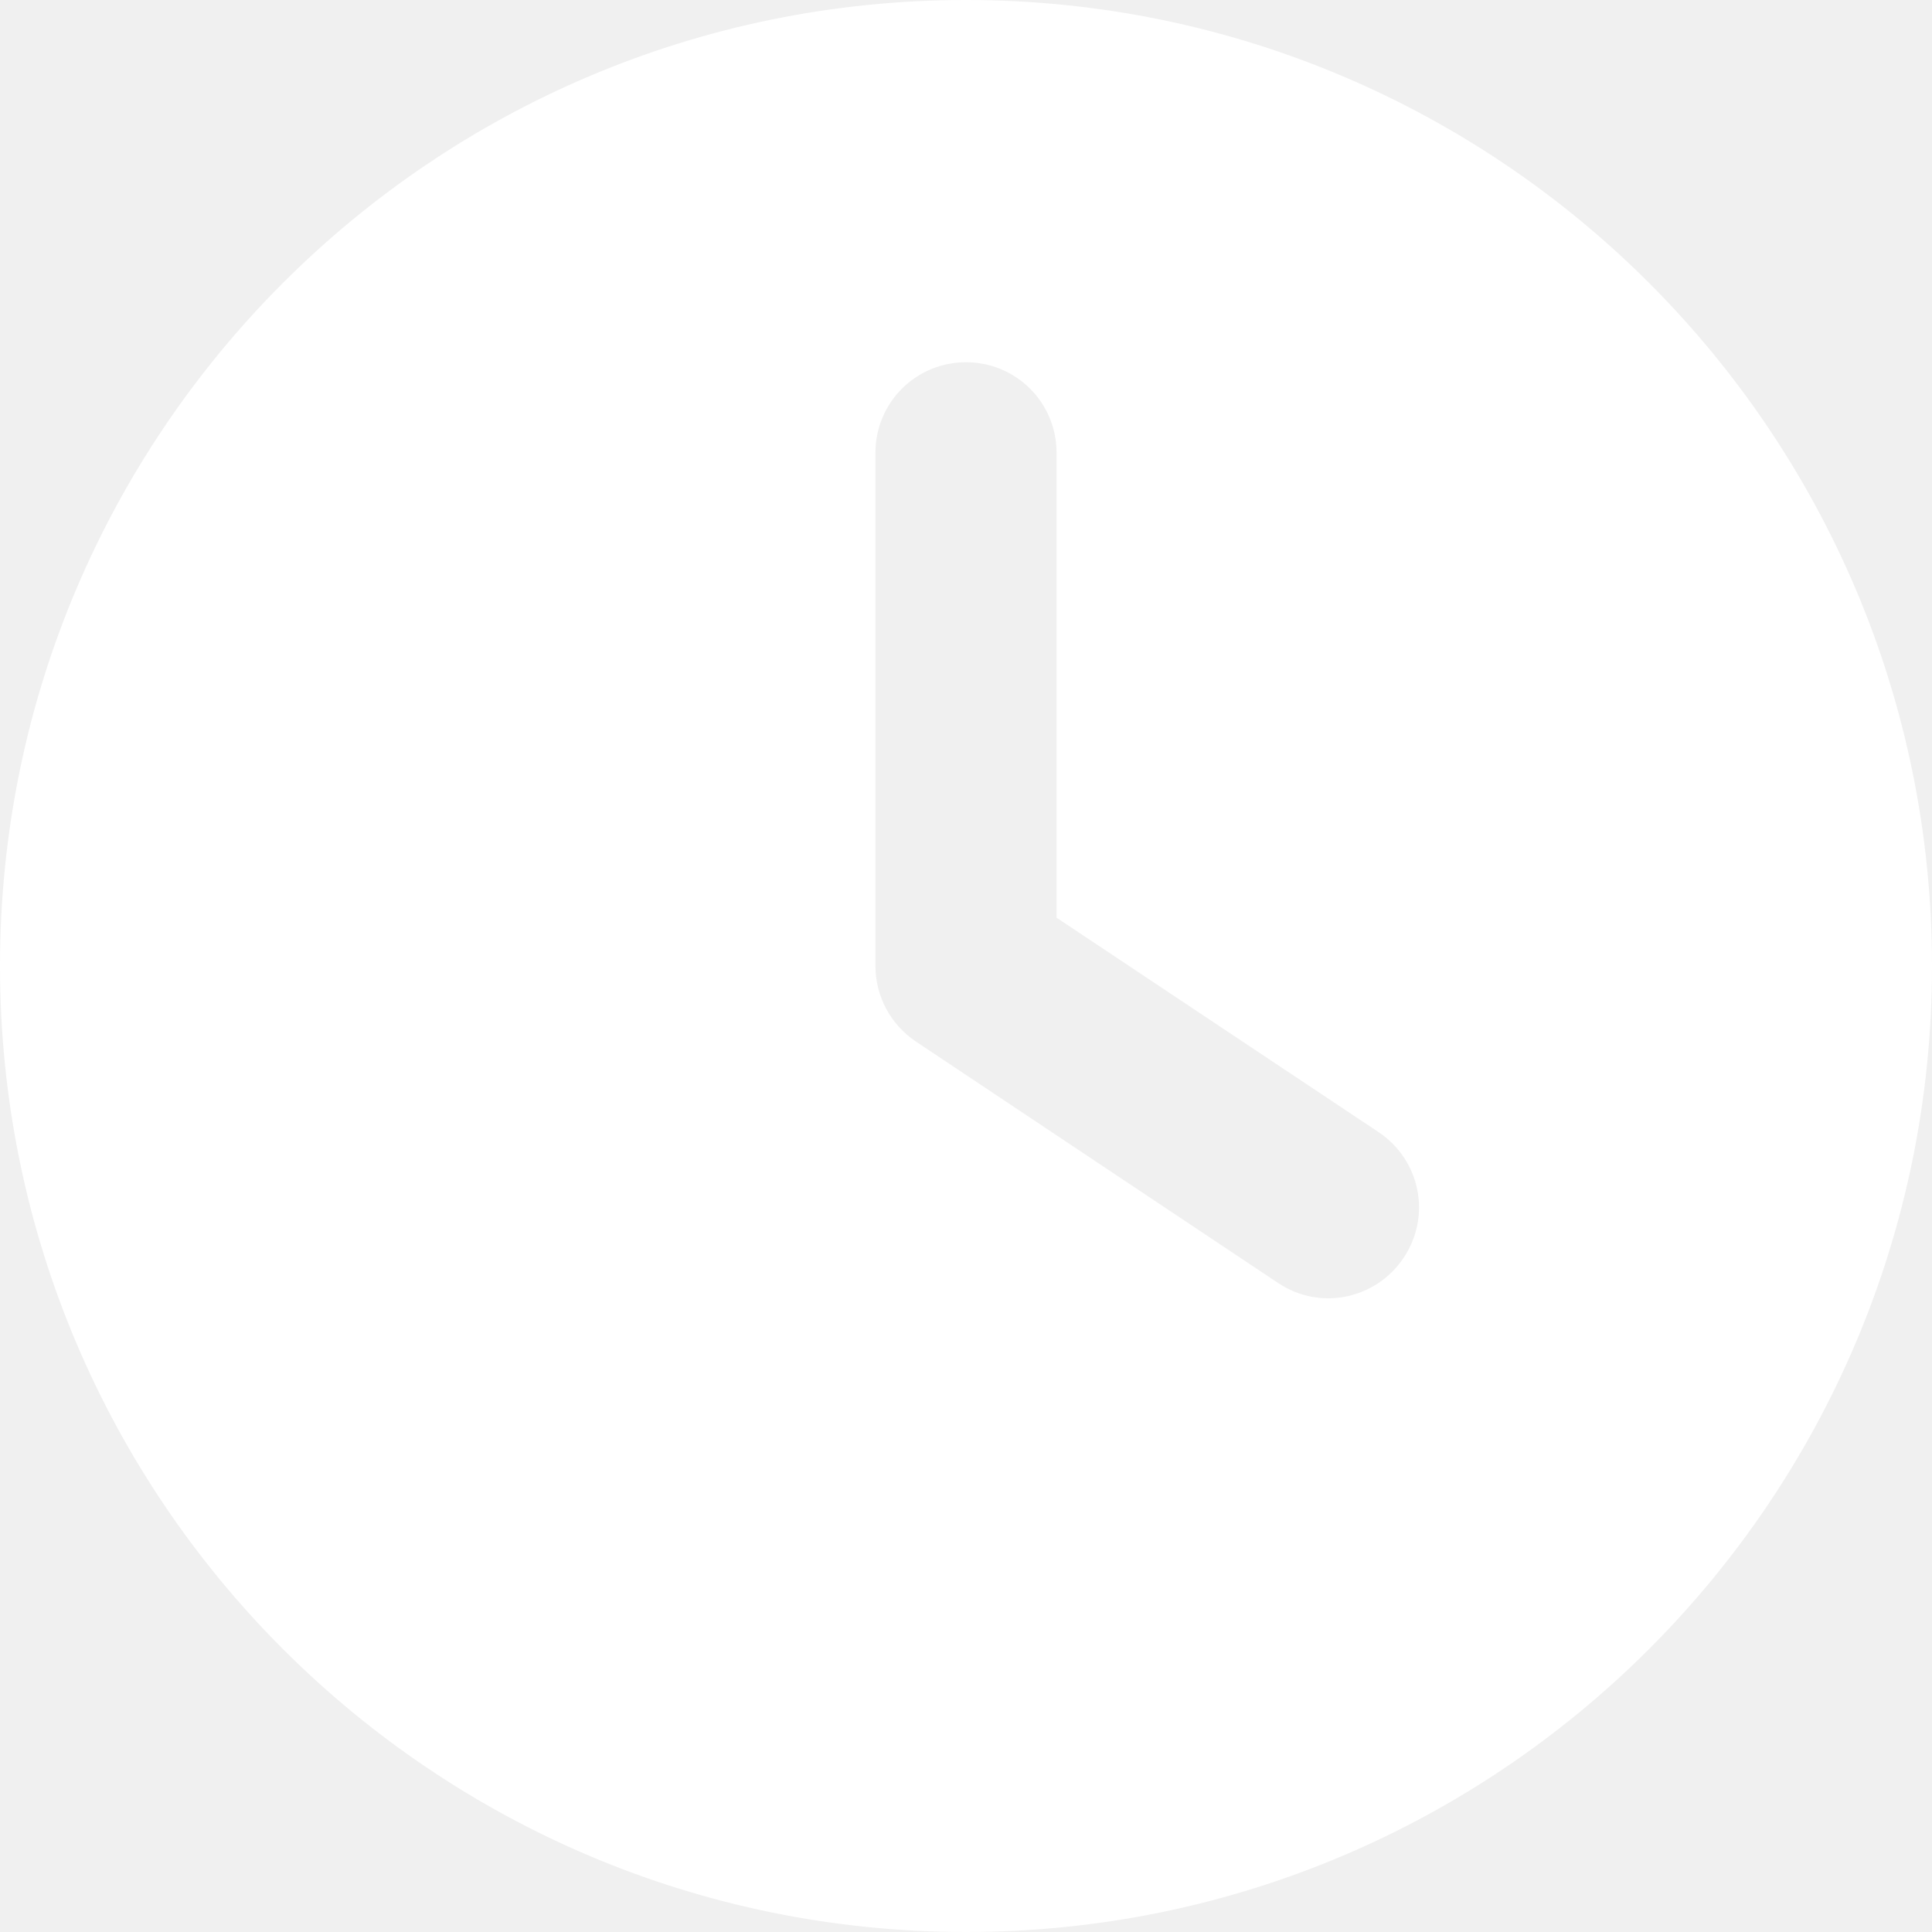
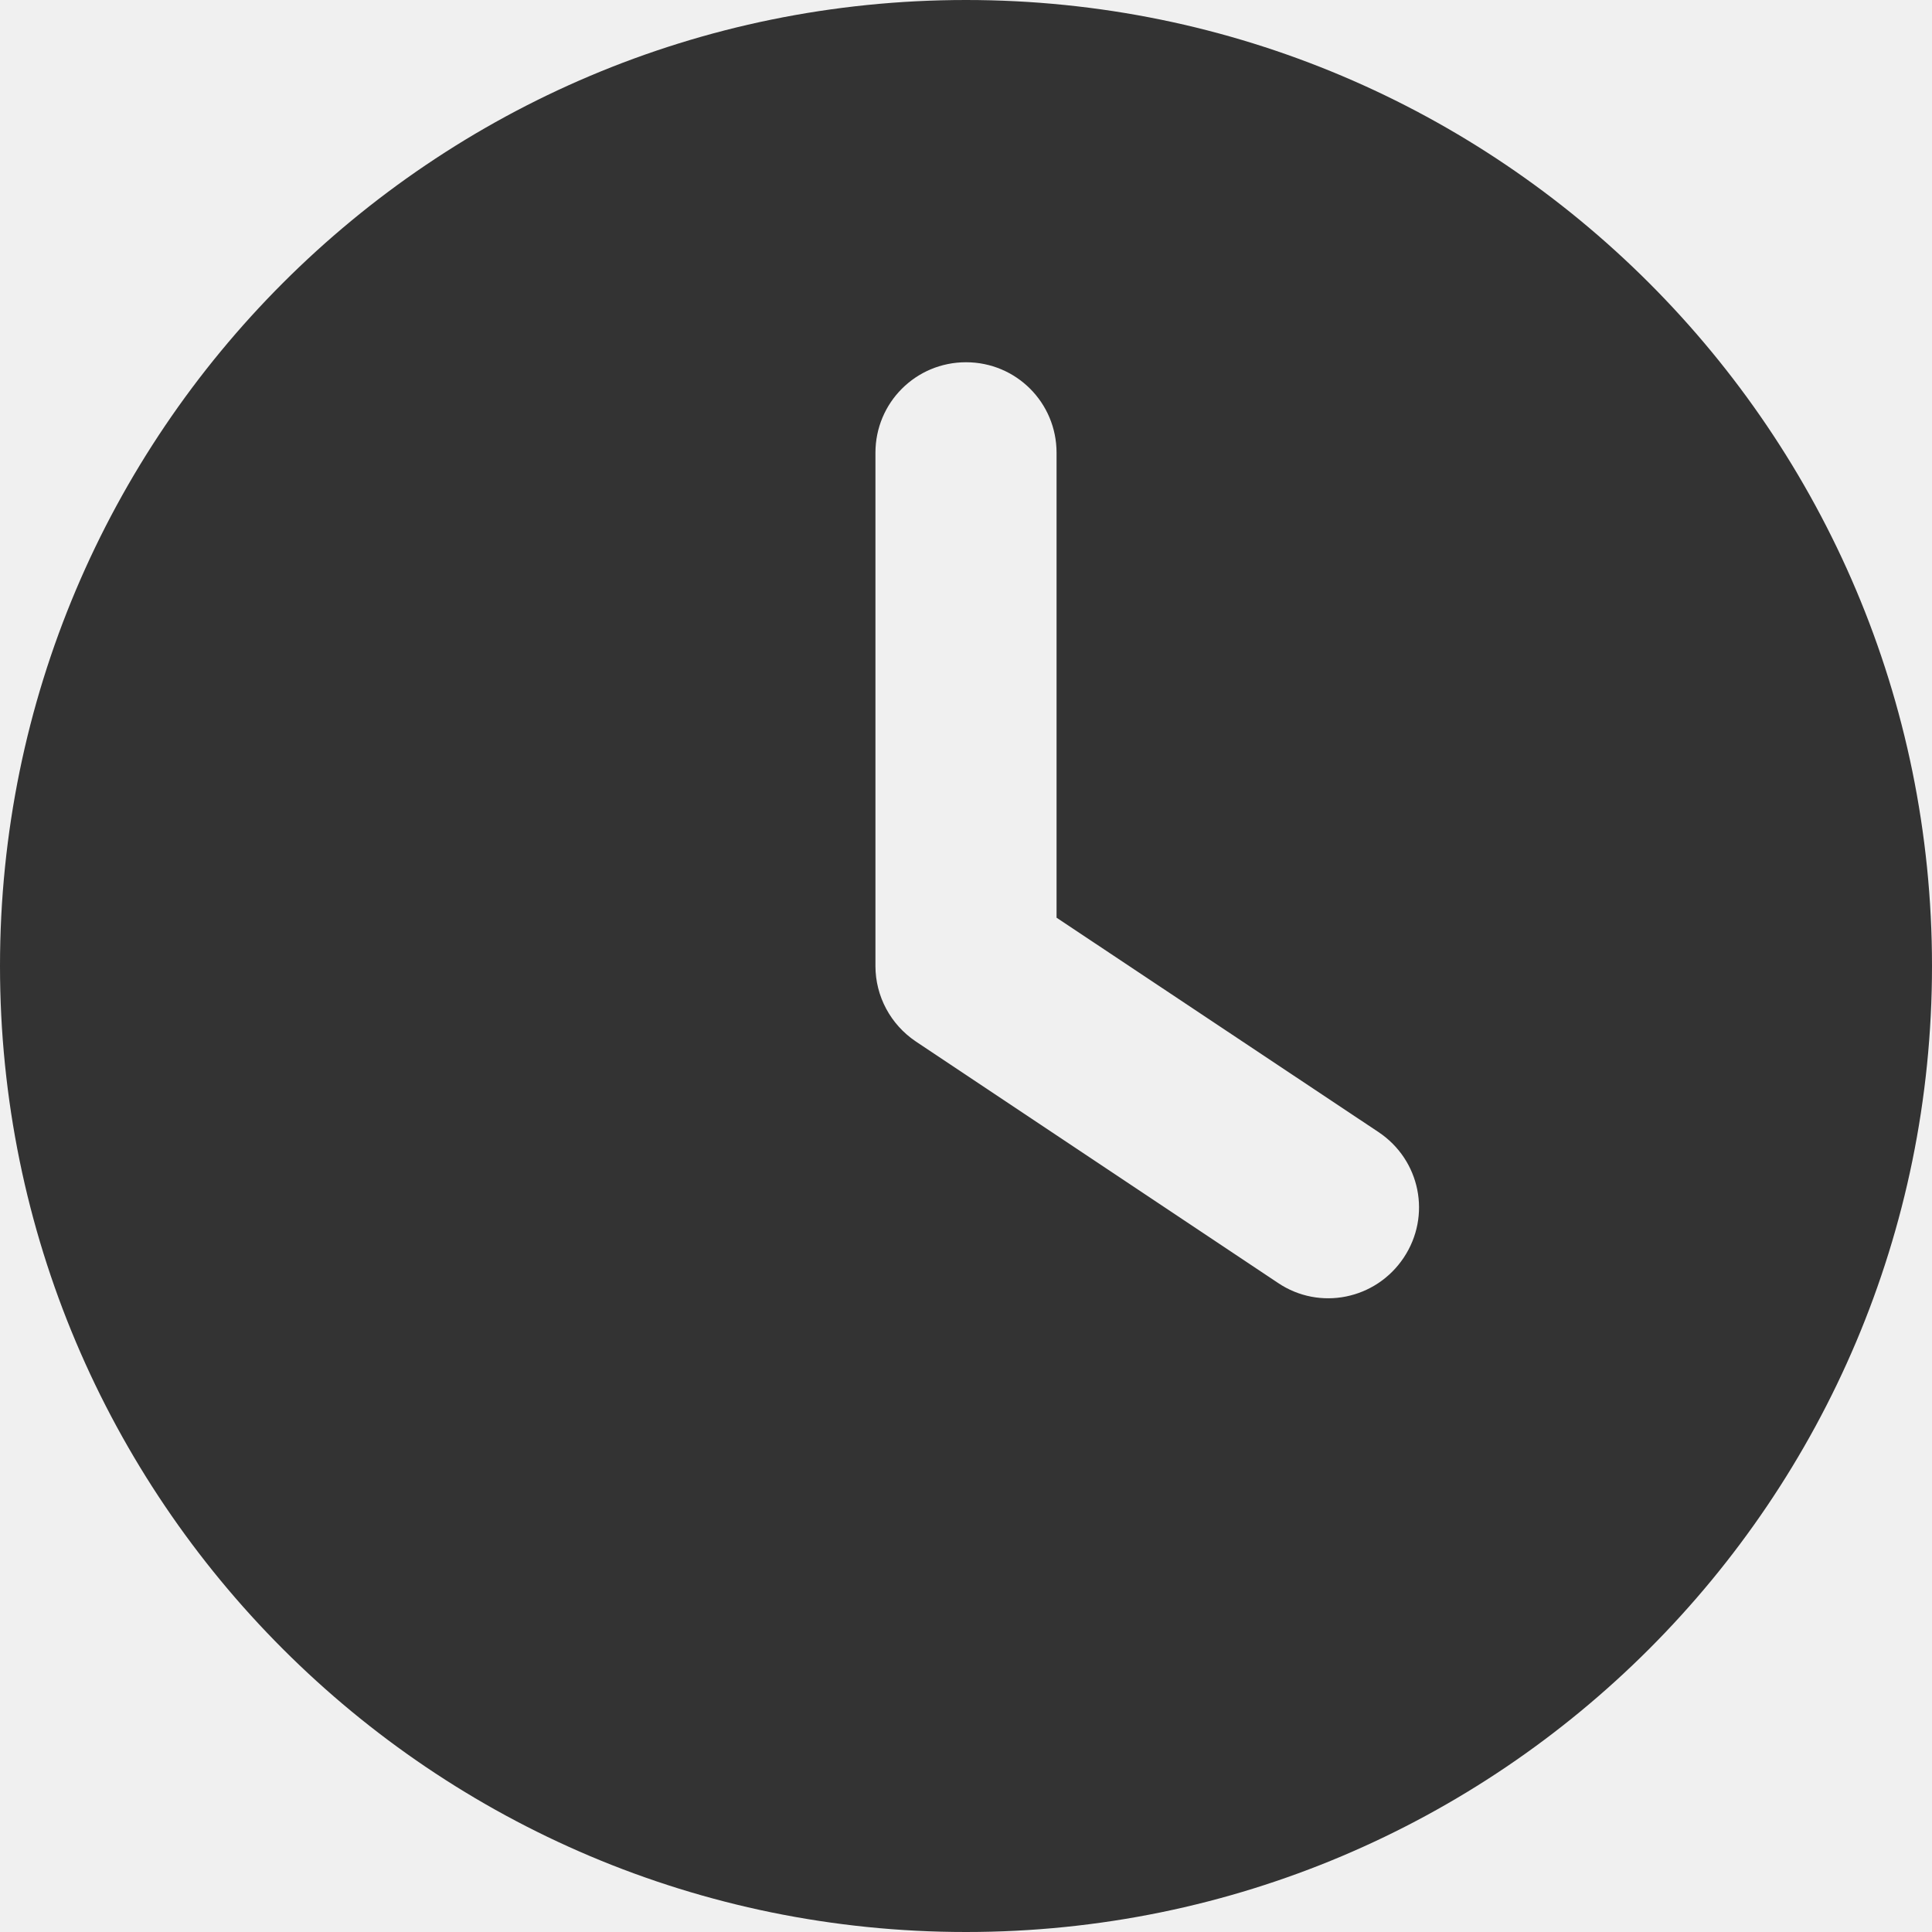
<svg xmlns="http://www.w3.org/2000/svg" viewBox="0 0 512 512">
-   <path fill="white" d="M256 0a256 256 0 1 1 0 512A256 256 0 1 1 256 0zM232 120V256c0 8 4 15.5 10.7 20l96 64c11 7.4 25.9 4.4 33.3-6.7s4.4-25.9-6.7-33.3L280 243.2V120c0-13.3-10.7-24-24-24s-24 10.7-24 24z" />
+   <path fill="#333333" d="M256 0a256 256 0 1 1 0 512A256 256 0 1 1 256 0zM232 120V256c0 8 4 15.5 10.7 20l96 64c11 7.4 25.9 4.4 33.3-6.7s4.4-25.9-6.7-33.3L280 243.2V120c0-13.3-10.7-24-24-24s-24 10.7-24 24z" />
</svg>
